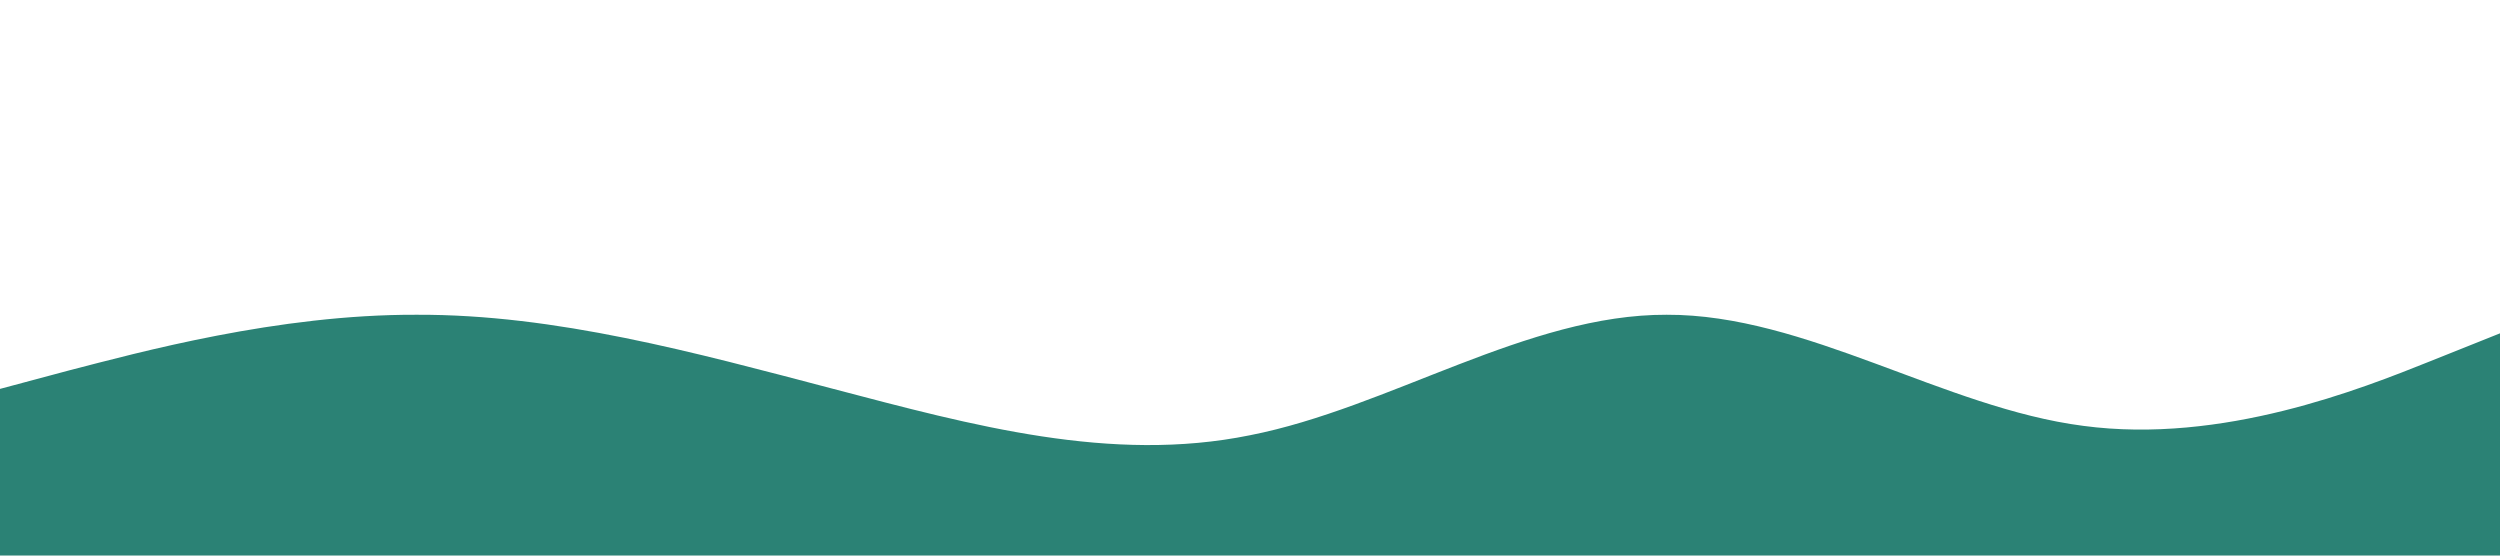
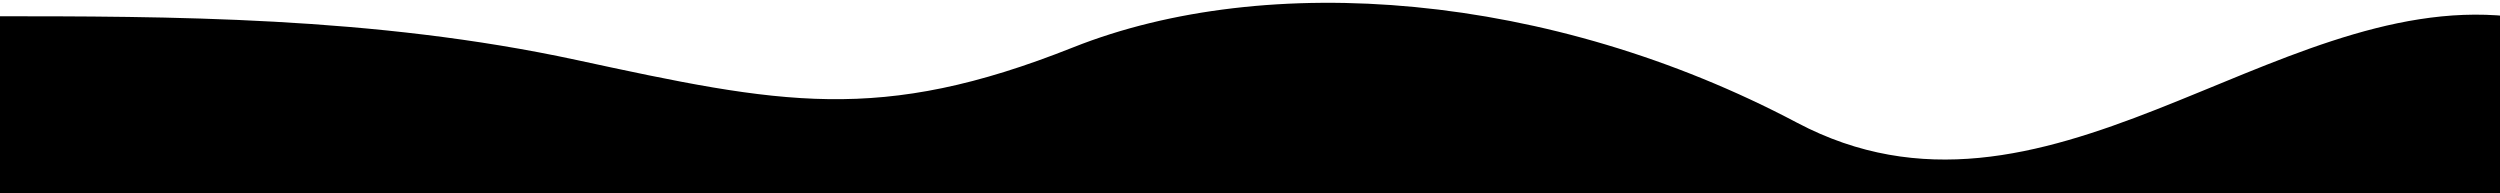
- <svg xmlns="http://www.w3.org/2000/svg" viewBox="0 0 1440 320">
-   <path fill="#2B8275" fill-opacity="1" d="M0,224L40,213.3C80,203,160,181,240,181.3C320,181,400,203,480,224C560,245,640,267,720,250.7C800,235,880,181,960,181.3C1040,181,1120,235,1200,245.3C1280,256,1360,224,1400,208L1440,192L1440,320L1400,320C1360,320,1280,320,1200,320C1120,320,1040,320,960,320C880,320,800,320,720,320C640,320,560,320,480,320C400,320,320,320,240,320C160,320,80,320,40,320L0,320Z" />
+ <svg xmlns="http://www.w3.org/2000/svg" viewBox="-606.652 143.223 1905.641 147.109">
+   <path class="wavePath-haxJK1" d="M 826.337 25.54 C 678.546 84.297 603.696 68.787 447.802 35.144 C 293.343 1.811 137.334 1.811 0 1.811 L 0 150 L 1920 150 L 1920 1.811 C 1739.535 -16.685 1566.81 182.718 1378.127 82.941 C 1189.444 -16.836 974.129 -33.218 826.337 25.54 Z" fill="currentColor" transform="matrix(1, 0, 0, 1, -615.0116, 153.802)" />
</svg>
